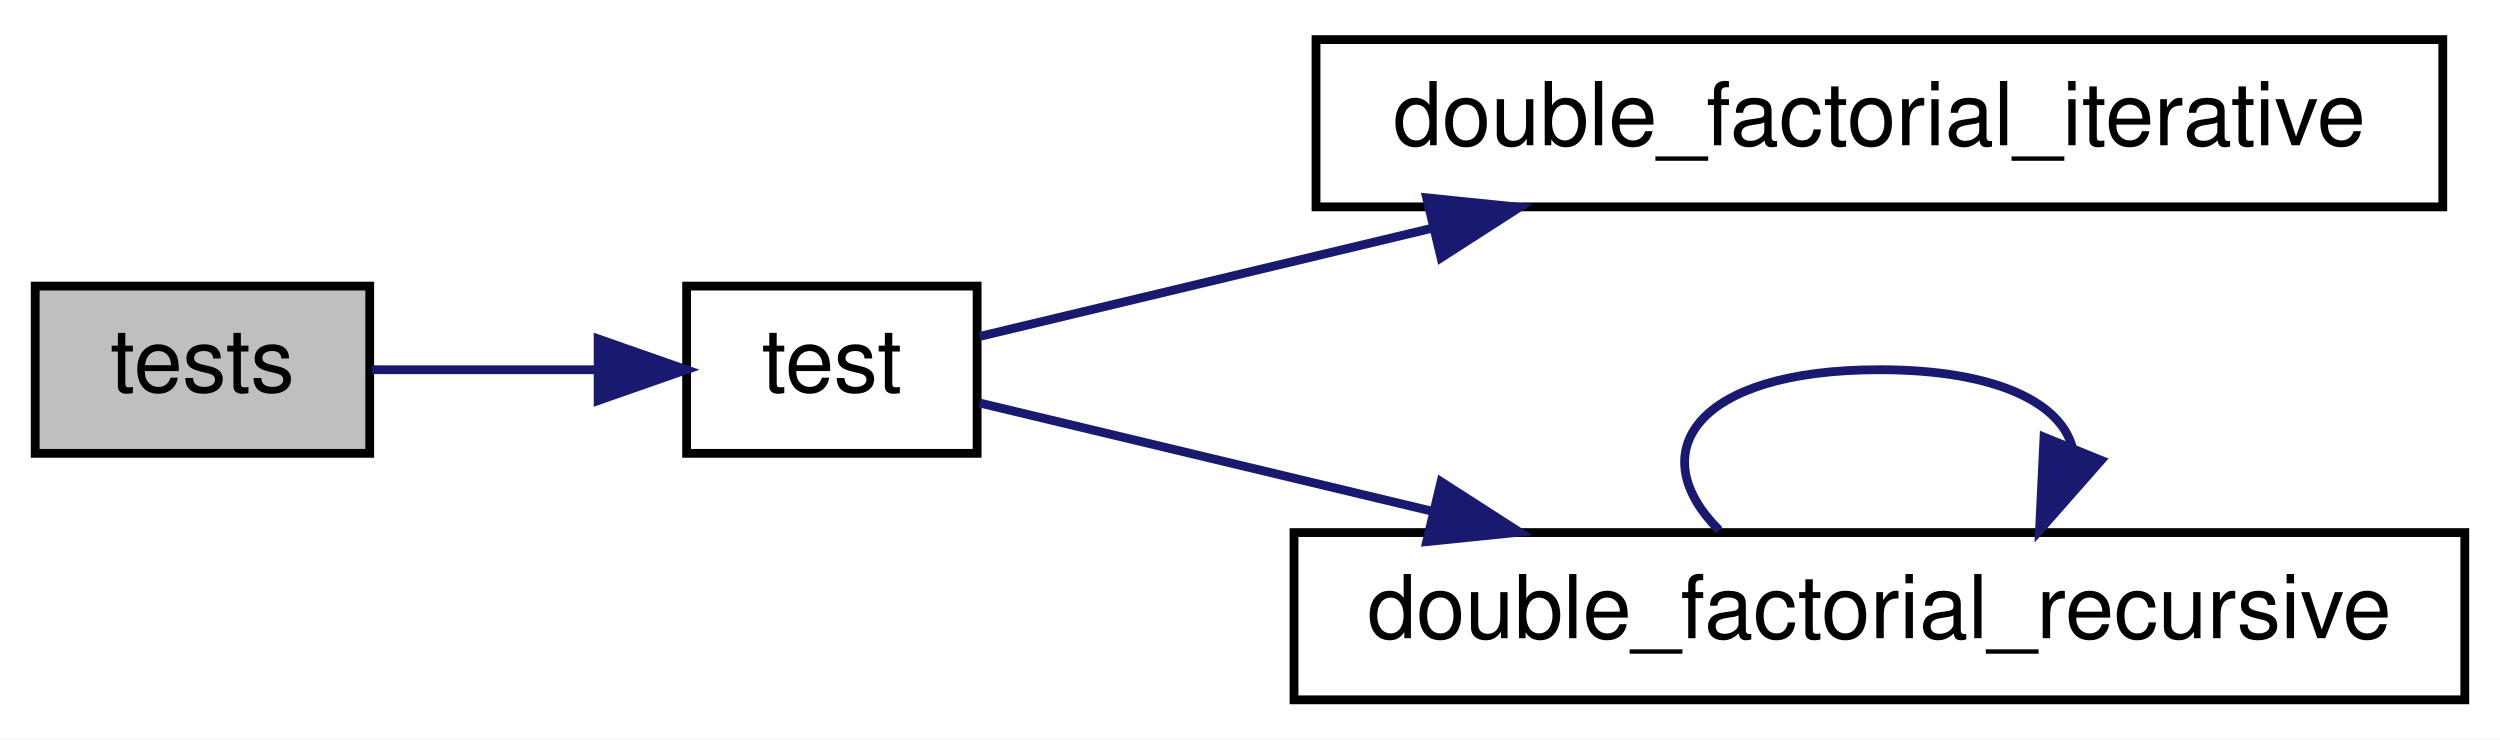
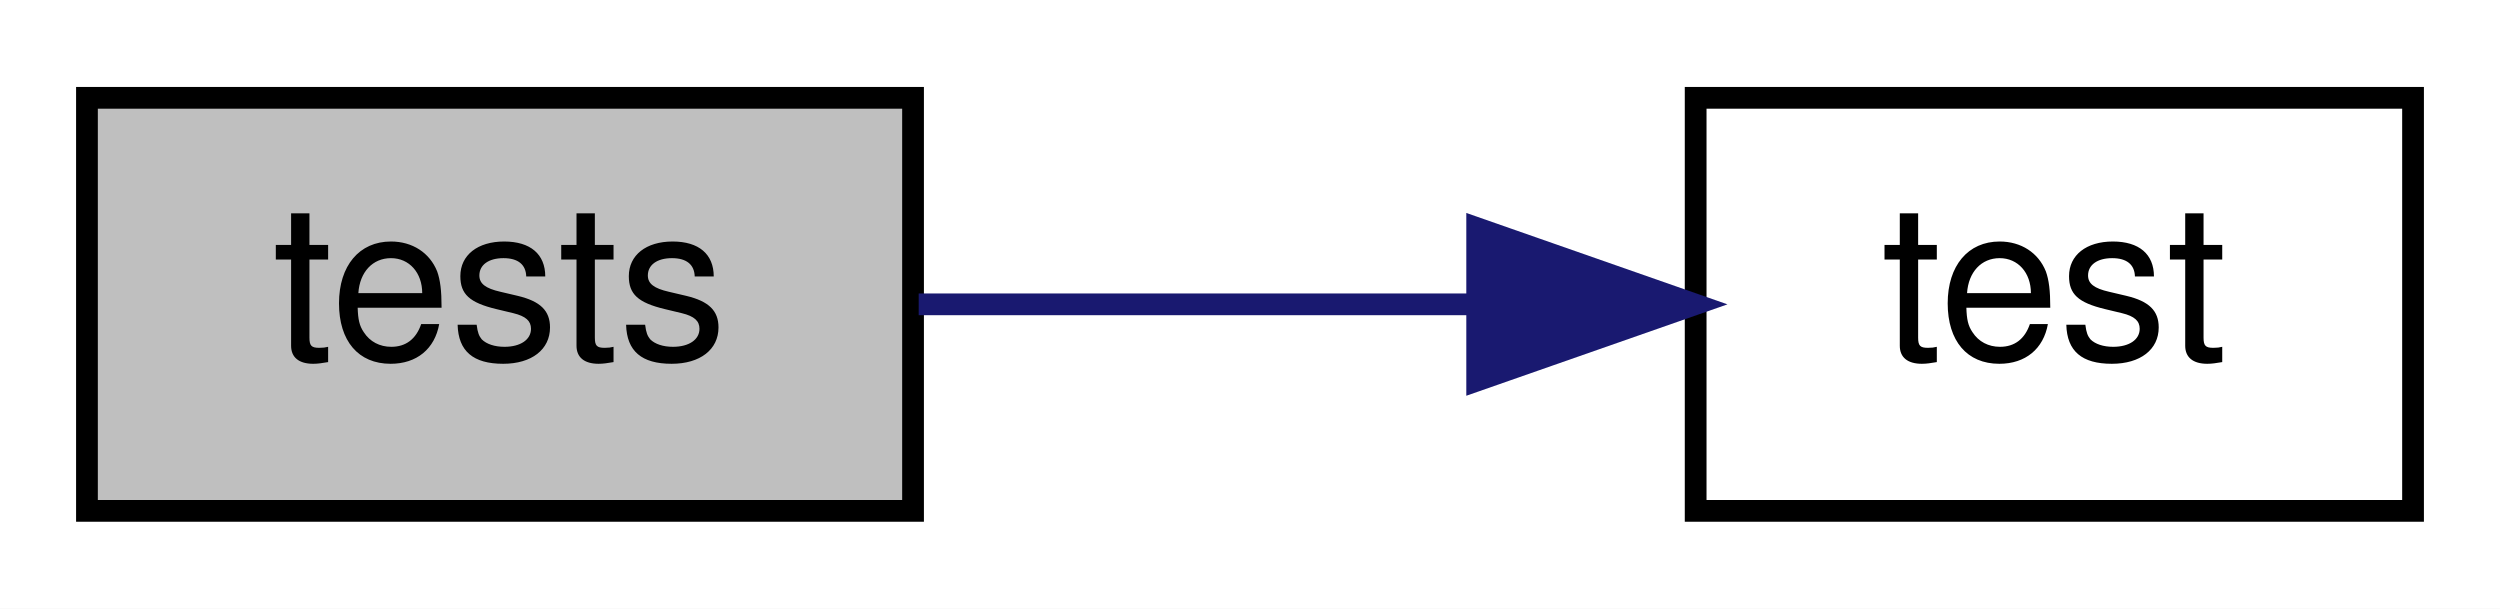
- <svg xmlns="http://www.w3.org/2000/svg" xmlns:xlink="http://www.w3.org/1999/xlink" width="284pt" height="84pt" viewBox="0.00 0.00 284.00 84.00">
-   <g id="graph0" class="graph" transform="scale(1 1) rotate(0) translate(4 80)">
-     <polygon fill="white" stroke="transparent" points="-4,4 -4,-80 280,-80 280,4 -4,4" />
+ <svg xmlns="http://www.w3.org/2000/svg" xmlns:xlink="http://www.w3.org/1999/xlink" width="115pt" height="28pt" viewBox="0.00 0.00 115.00 28.00">
+   <g id="graph0" class="graph" transform="scale(1 1) rotate(0) translate(4 24)">
+     <polygon fill="white" stroke="transparent" points="-4,4 -4,-24 111,-24 111,4 -4,4" />
    <g id="node1" class="node">
      <g id="a_node1">
        <a xlink:title=" ">
-           <polygon fill="#bfbfbf" stroke="black" points="0,-28.5 0,-47.5 38,-47.5 38,-28.5 0,-28.5" />
-           <text text-anchor="middle" x="19" y="-35.5" font-family="Helvetica,sans-Serif" font-size="10.00">tests</text>
+           <polygon fill="#bfbfbf" stroke="black" points="0,-0.5 0,-19.5 38,-19.5 38,-0.5 0,-0.5" />
+           <text text-anchor="middle" x="19" y="-7.5" font-family="Helvetica,sans-Serif" font-size="10.00">tests</text>
        </a>
      </g>
    </g>
    <g id="node2" class="node">
      <g id="a_node2">
        <a xlink:href="../../d7/d89/double__factorial_8cpp.html#abbbcebf3a2d0c67f4c3cfb5511a97981" target="_top" xlink:title=" ">
-           <polygon fill="white" stroke="black" points="74,-28.5 74,-47.5 107,-47.5 107,-28.5 74,-28.5" />
-           <text text-anchor="middle" x="90.5" y="-35.5" font-family="Helvetica,sans-Serif" font-size="10.00">test</text>
+           <polygon fill="white" stroke="black" points="74,-0.5 74,-19.5 107,-19.5 107,-0.5 74,-0.5" />
+           <text text-anchor="middle" x="90.5" y="-7.5" font-family="Helvetica,sans-Serif" font-size="10.00">test</text>
        </a>
      </g>
    </g>
    <g id="edge1" class="edge">
-       <path fill="none" stroke="midnightblue" d="M38.26,-38C46.07,-38 55.31,-38 63.79,-38" />
-       <polygon fill="midnightblue" stroke="midnightblue" points="63.95,-41.5 73.95,-38 63.95,-34.5 63.95,-41.5" />
-     </g>
-     <g id="node3" class="node">
-       <g id="a_node3">
-         <a xlink:href="../../d7/d89/double__factorial_8cpp.html#a0a3c417360400093891a9ccddaa4be26" target="_top" xlink:title=" ">
-           <polygon fill="white" stroke="black" points="145.5,-56.5 145.5,-75.5 273.5,-75.5 273.5,-56.5 145.5,-56.5" />
-           <text text-anchor="middle" x="209.5" y="-63.5" font-family="Helvetica,sans-Serif" font-size="10.00">double_factorial_iterative</text>
-         </a>
-       </g>
-     </g>
-     <g id="edge2" class="edge">
-       <path fill="none" stroke="midnightblue" d="M107.28,-41.78C120.55,-44.95 140.27,-49.67 158.79,-54.1" />
-       <polygon fill="midnightblue" stroke="midnightblue" points="158.07,-57.53 168.61,-56.45 159.7,-50.72 158.07,-57.53" />
-     </g>
-     <g id="node4" class="node">
-       <g id="a_node4">
-         <a xlink:href="../../d7/d89/double__factorial_8cpp.html#a68ba20fed2ce427f6469c7689437829d" target="_top" xlink:title=" ">
-           <polygon fill="white" stroke="black" points="143,-0.5 143,-19.5 276,-19.5 276,-0.5 143,-0.5" />
-           <text text-anchor="middle" x="209.5" y="-7.5" font-family="Helvetica,sans-Serif" font-size="10.00">double_factorial_recursive</text>
-         </a>
-       </g>
-     </g>
-     <g id="edge3" class="edge">
-       <path fill="none" stroke="midnightblue" d="M107.28,-34.22C120.55,-31.05 140.27,-26.33 158.79,-21.9" />
-       <polygon fill="midnightblue" stroke="midnightblue" points="159.7,-25.28 168.61,-19.55 158.07,-18.47 159.7,-25.28" />
-     </g>
-     <g id="edge4" class="edge">
-       <path fill="none" stroke="midnightblue" d="M191.31,-19.76C182.46,-28.57 188.53,-38 209.5,-38 222.94,-38 230.25,-34.13 231.45,-29.03" />
-       <polygon fill="midnightblue" stroke="midnightblue" points="234.69,-27.71 227.69,-19.76 228.2,-30.34 234.69,-27.71" />
+       <path fill="none" stroke="midnightblue" d="M38.26,-10C46.07,-10 55.31,-10 63.79,-10" />
+       <polygon fill="midnightblue" stroke="midnightblue" points="63.95,-13.5 73.95,-10 63.95,-6.5 63.95,-13.5" />
    </g>
  </g>
</svg>
